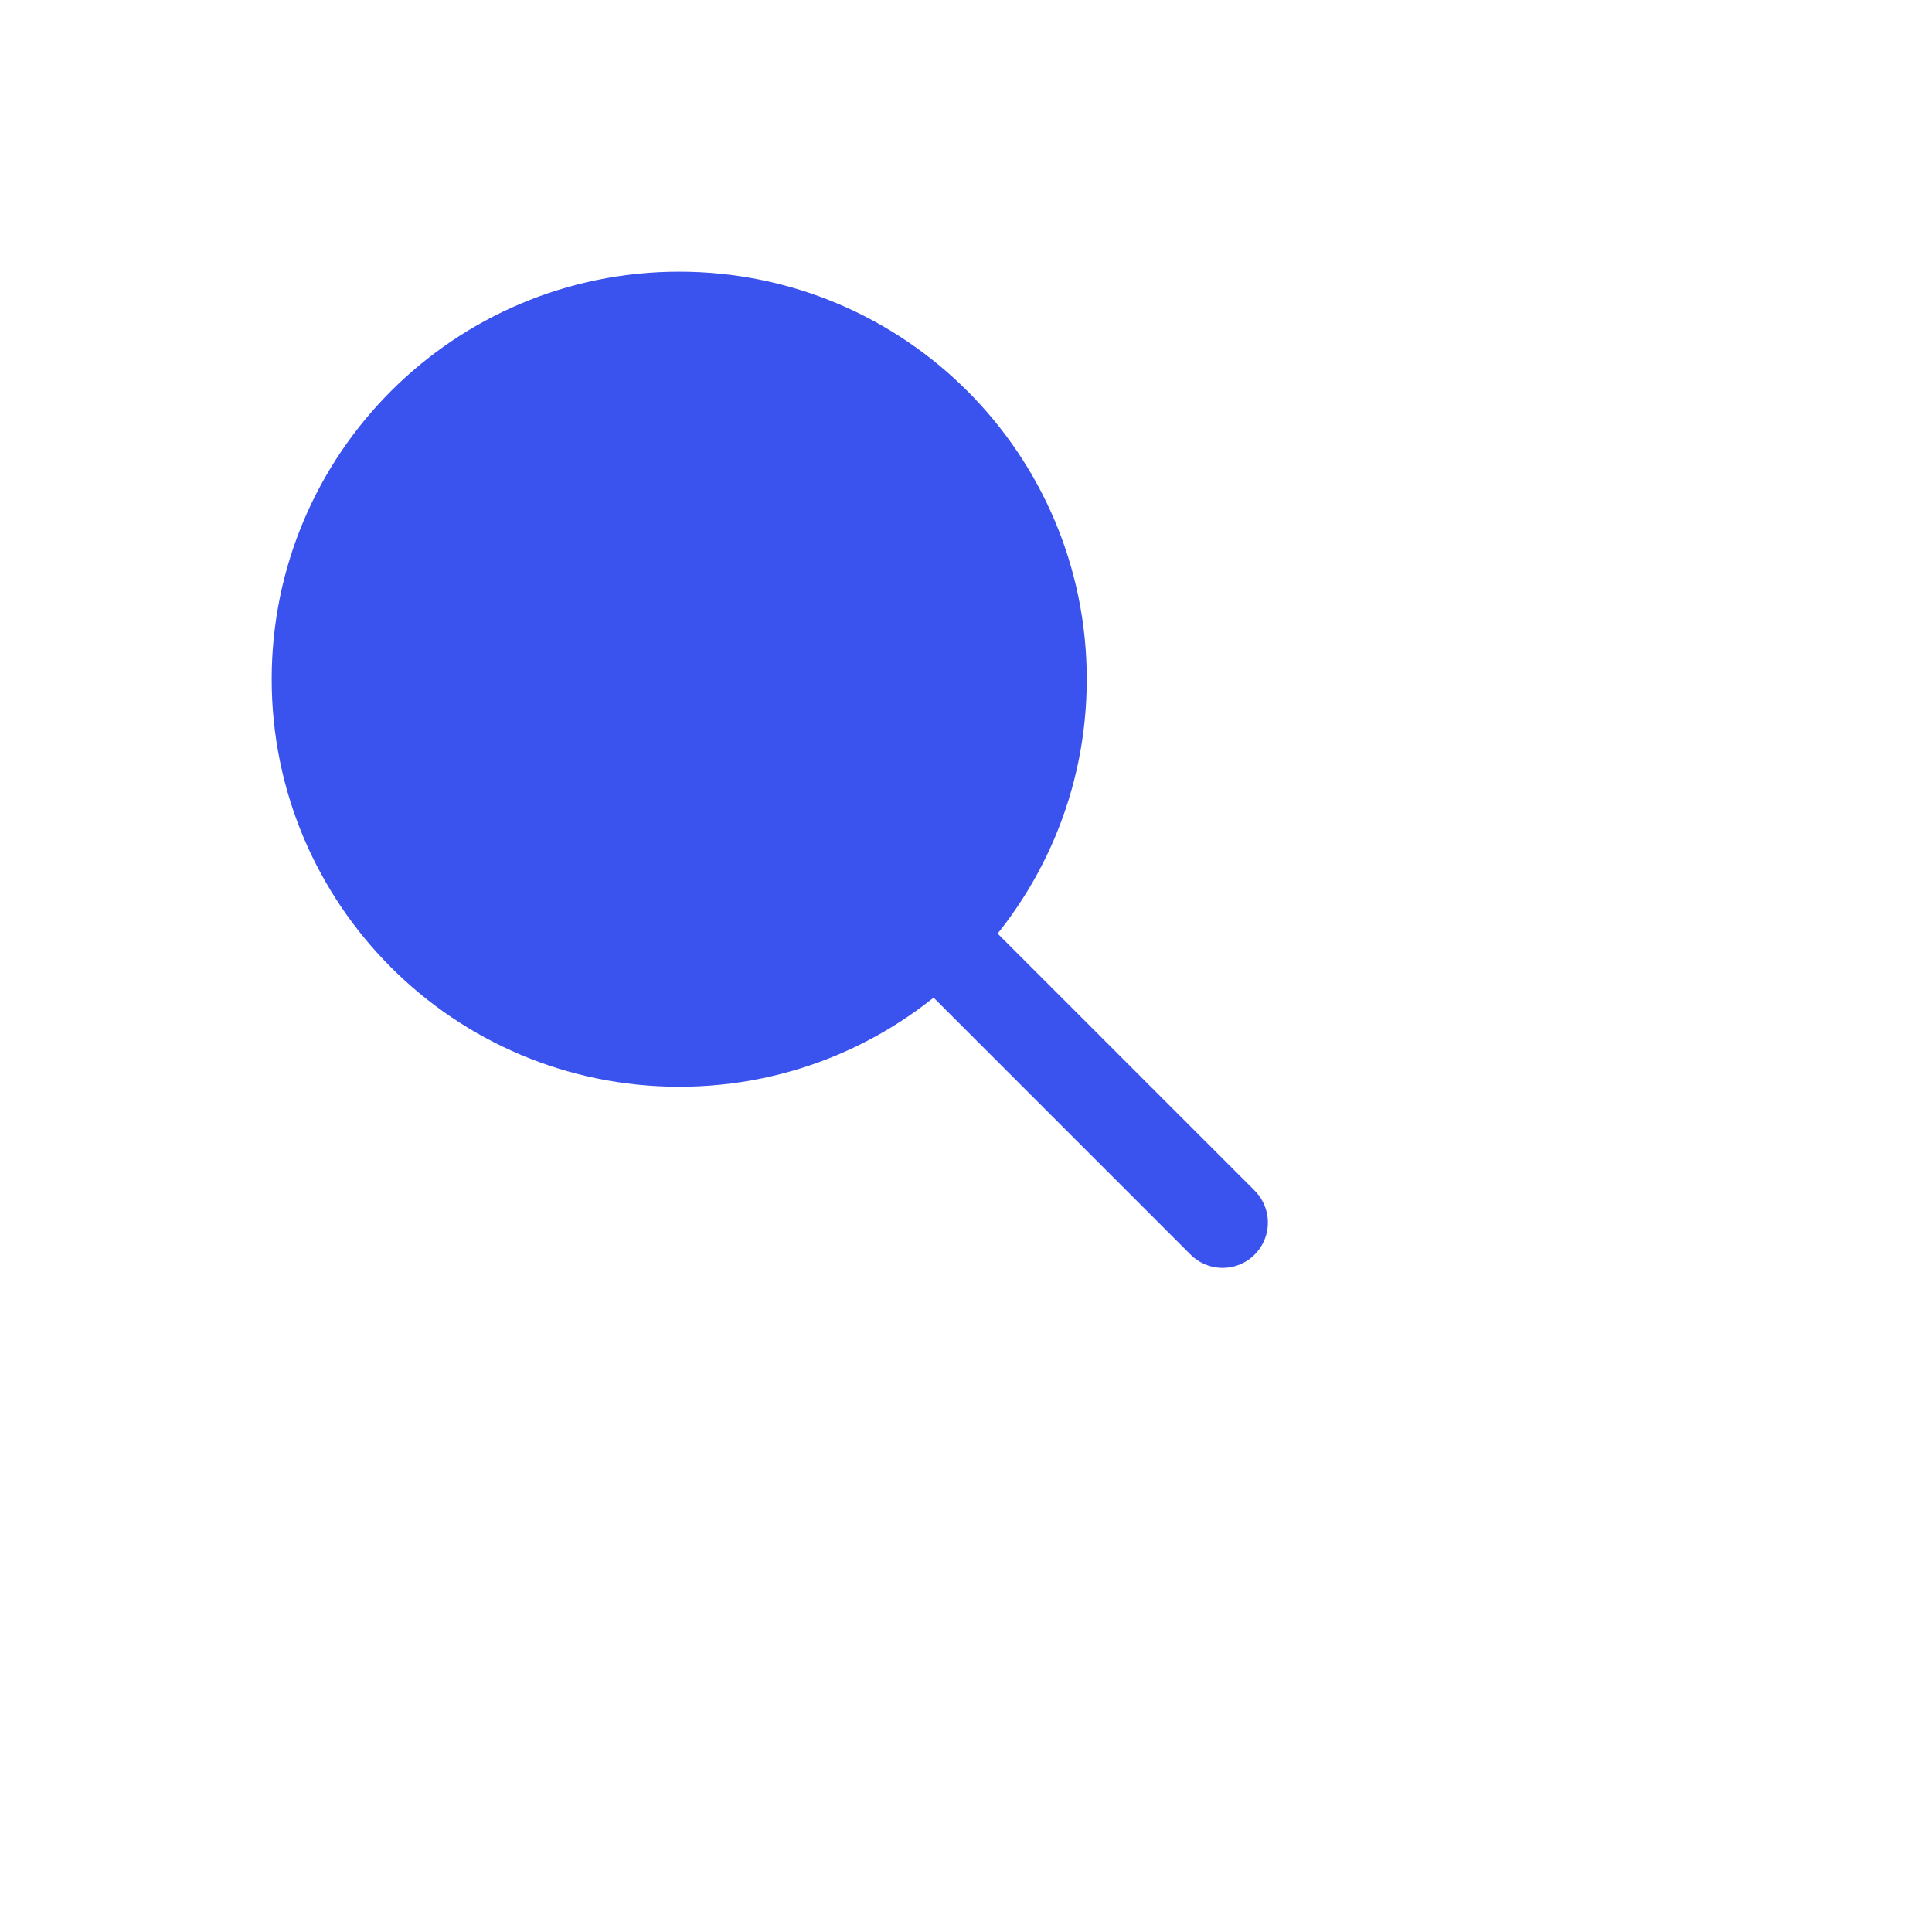
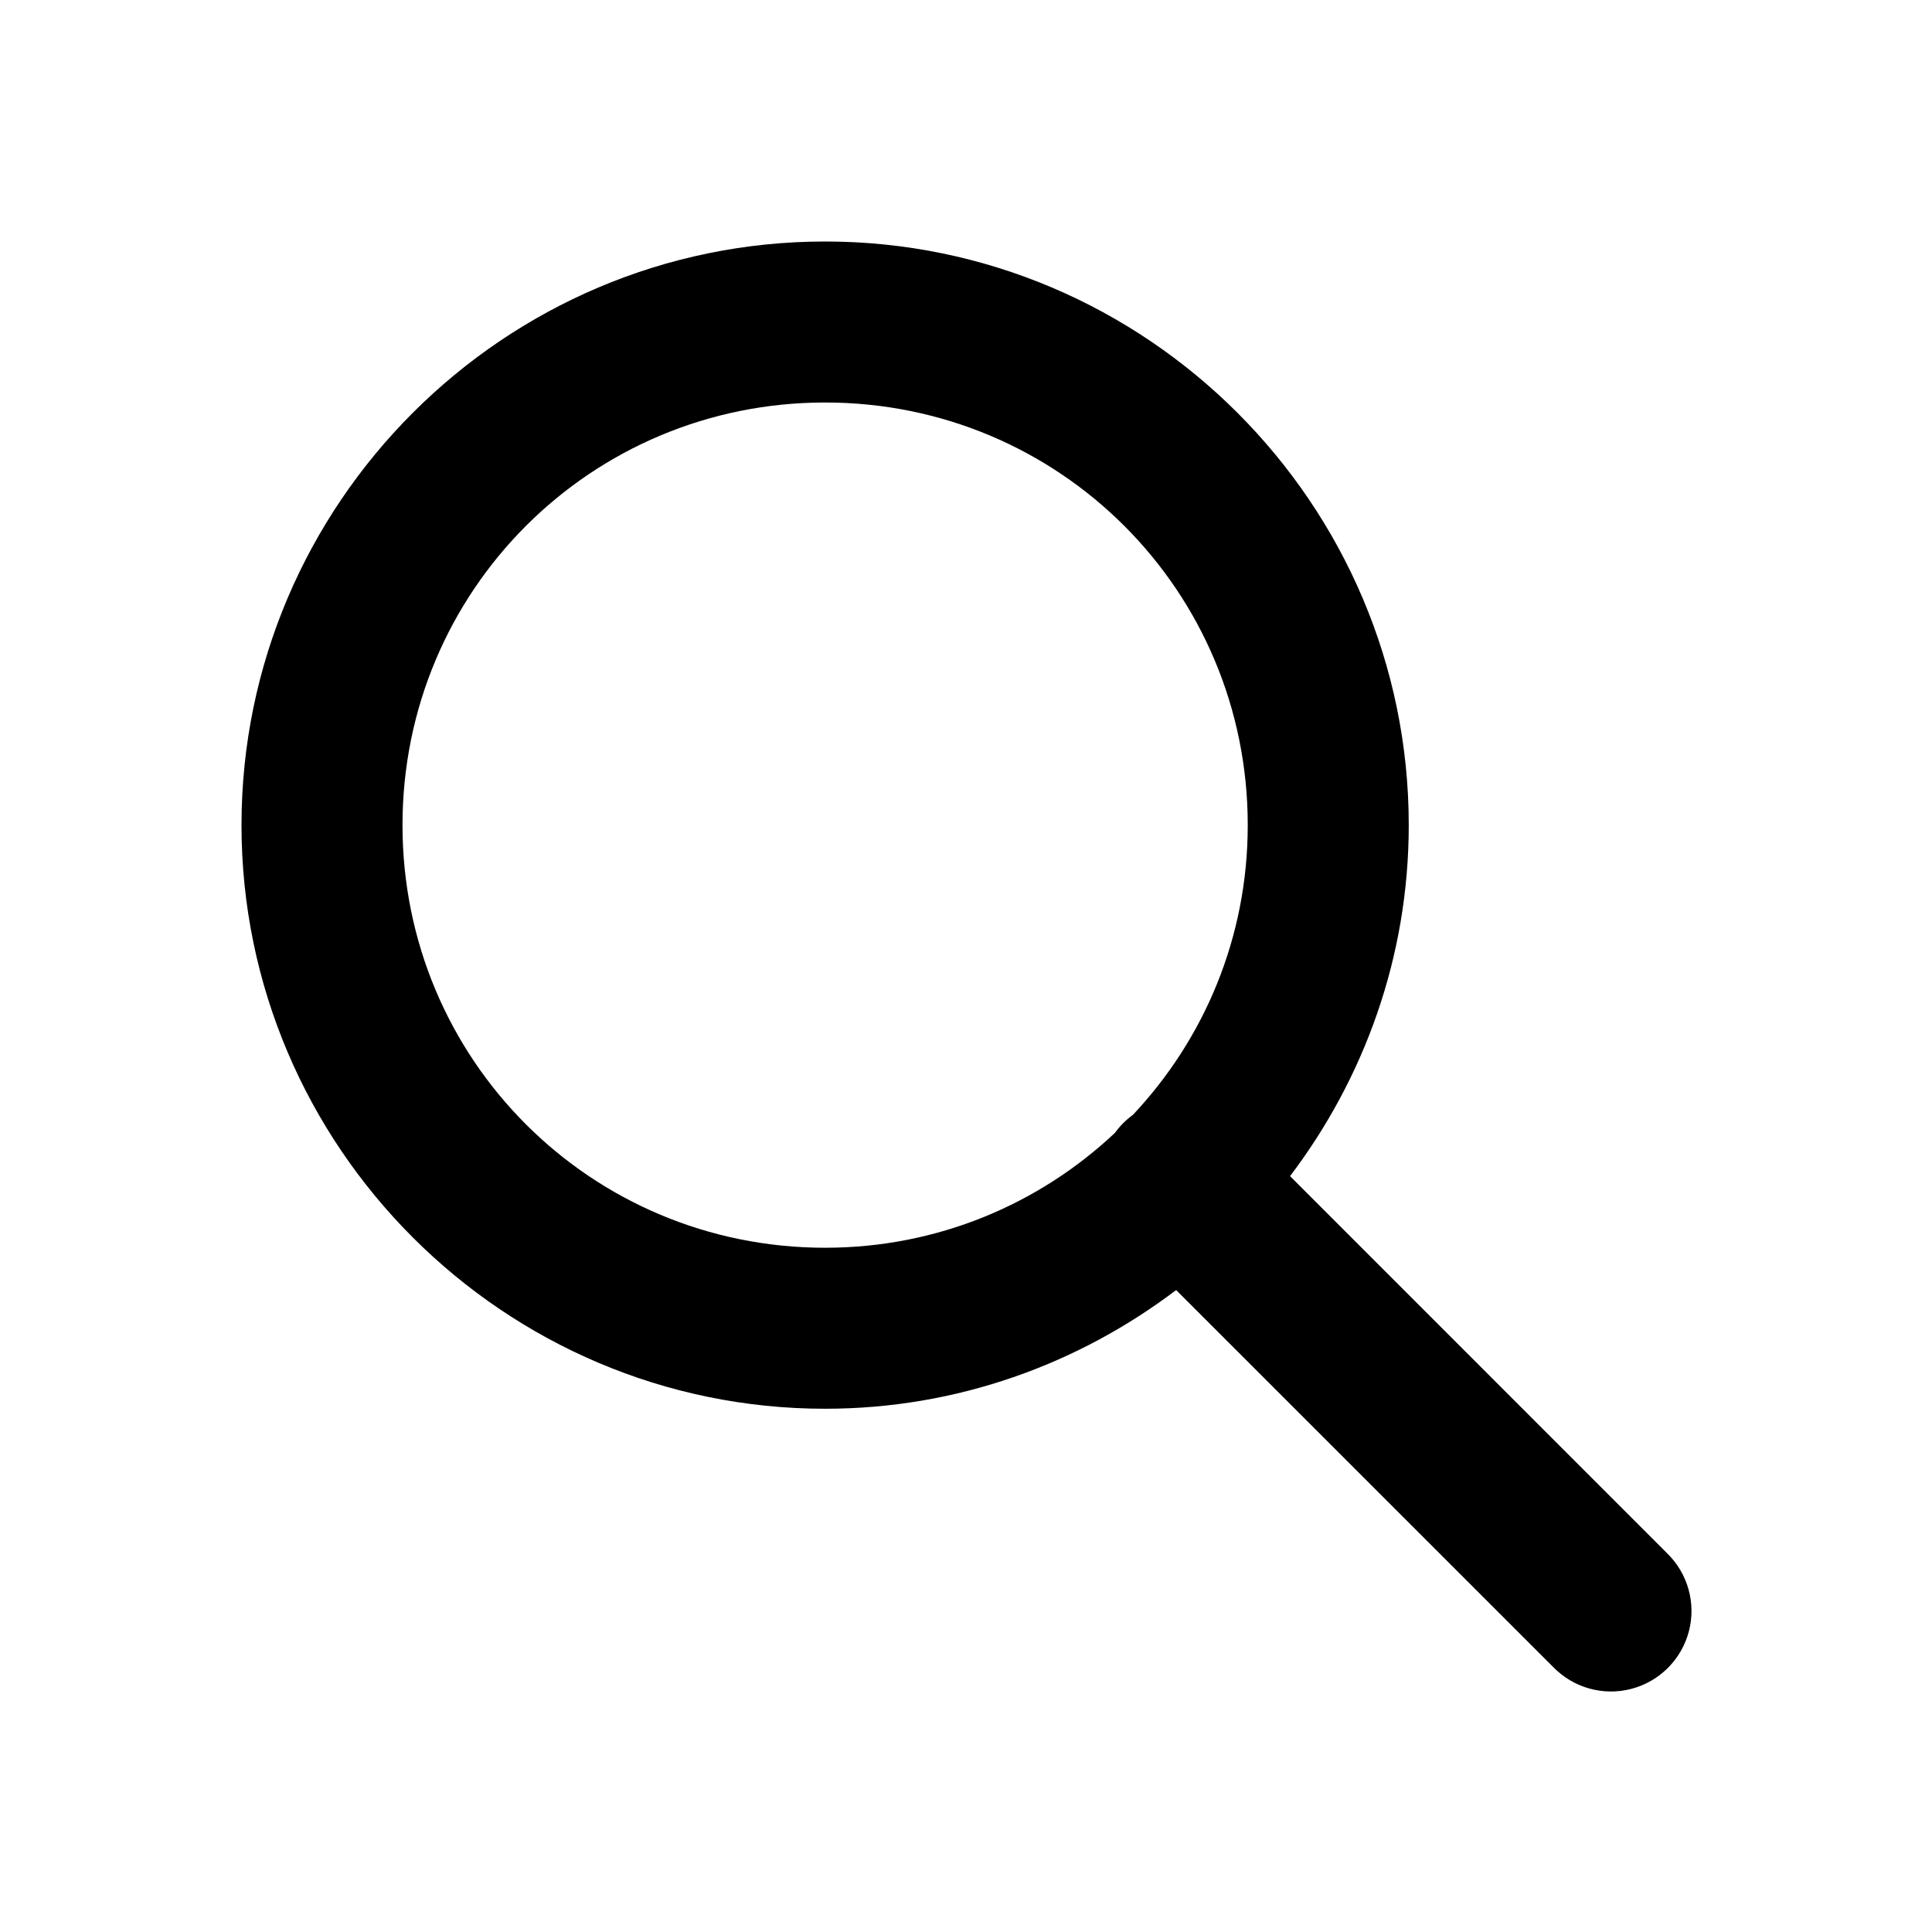
- <svg xmlns="http://www.w3.org/2000/svg" width="128px" height="128px" viewBox="0 0 32 32" fill="none">
-   <path d="M15.75 15.75L20.25 20.25M17.25 11.25C17.25 14.564 14.564 17.25 11.25 17.25C7.936 17.25 5.25 14.564 5.25 11.25C5.25 7.936 7.936 5.25 11.25 5.25C14.564 5.25 17.25 7.936 17.25 11.25Z" fill="#3A52EE" stroke="#3A52EE" stroke-width="1.5" stroke-linecap="round" stroke-linejoin="round" />
+ <svg xmlns="http://www.w3.org/2000/svg" fill="#000000" viewBox="0 0 48 48" width="48px" height="48px">
+   <path d="M 20.5 6 C 12.516 6 6 12.516 6 20.5 C 6 28.484 12.516 35 20.5 35 C 23.773 35 26.789 33.893 29.221 32.051 L 38.586 41.414 A 2 2 0 1 0 41.414 38.586 L 32.051 29.221 C 33.893 26.789 35 23.773 35 20.5 C 35 12.516 28.484 6 20.5 6 z M 20.5 10 C 26.323 10 31 14.677 31 20.5 C 31 23.296 29.914 25.821 28.148 27.697 A 2 2 0 0 0 27.701 28.145 C 25.824 29.912 23.298 31 20.5 31 C 14.677 31 10 26.323 10 20.5 C 10 14.677 14.677 10 20.5 10 z" />
</svg>
